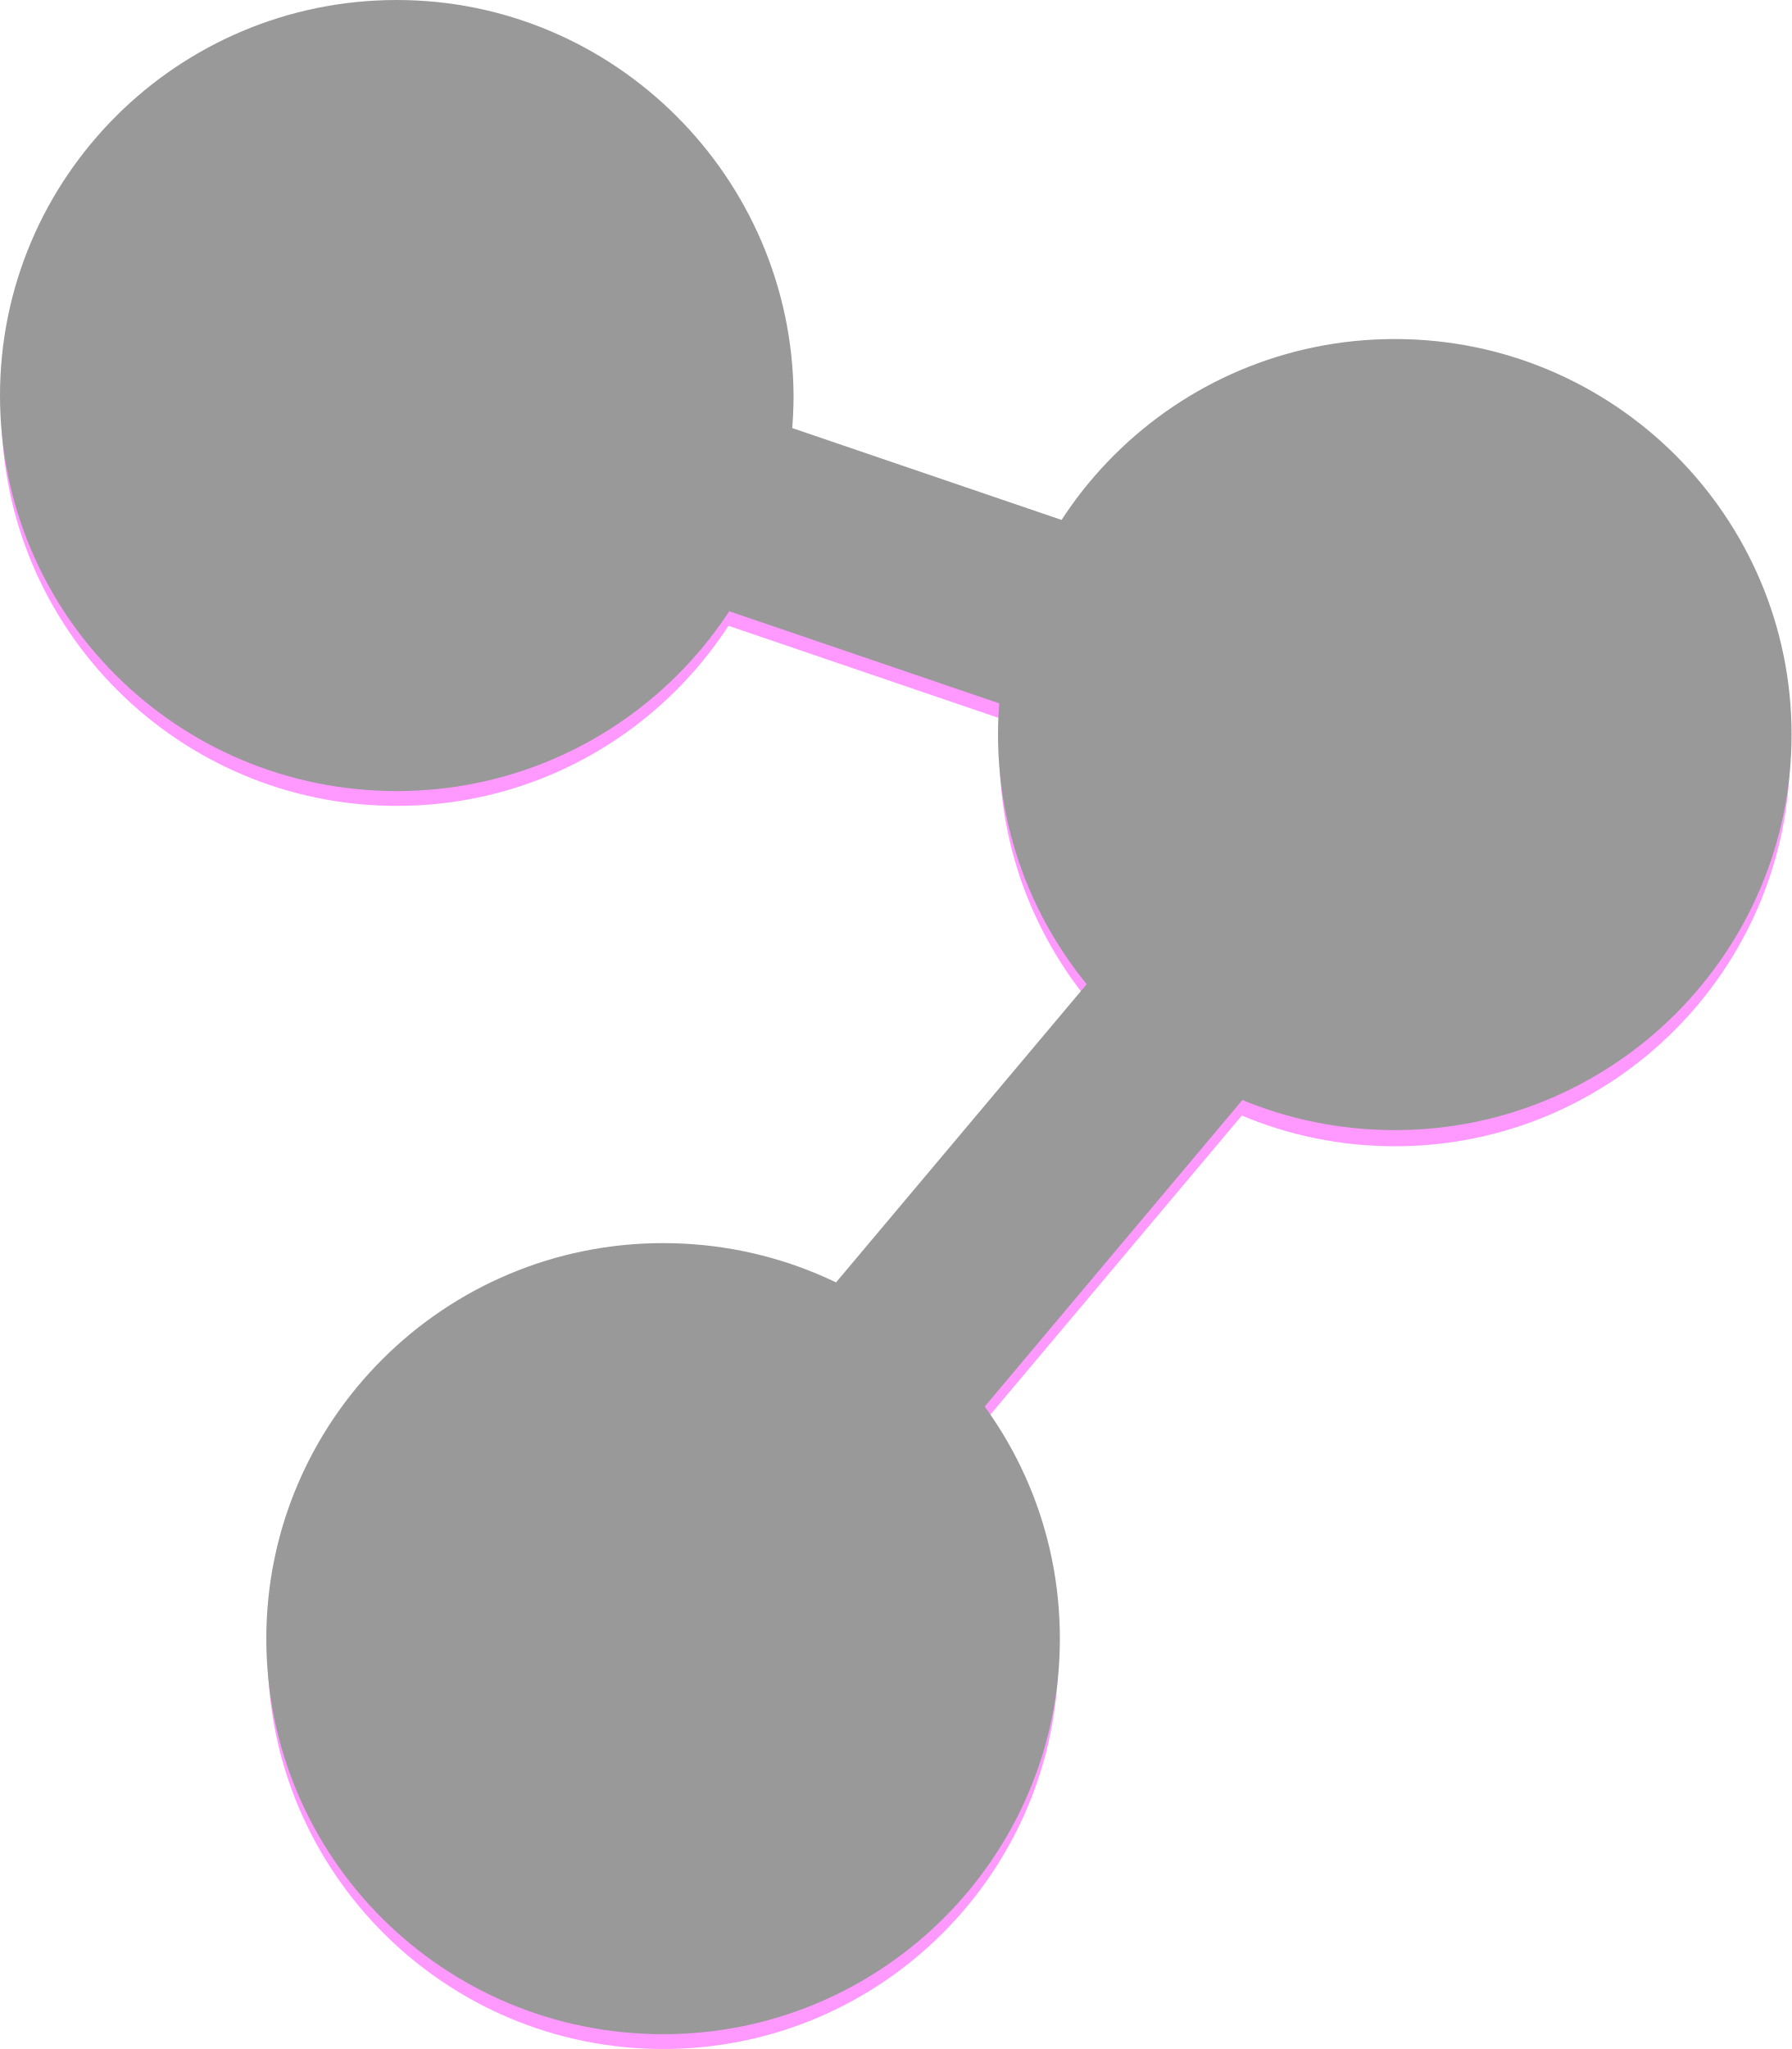
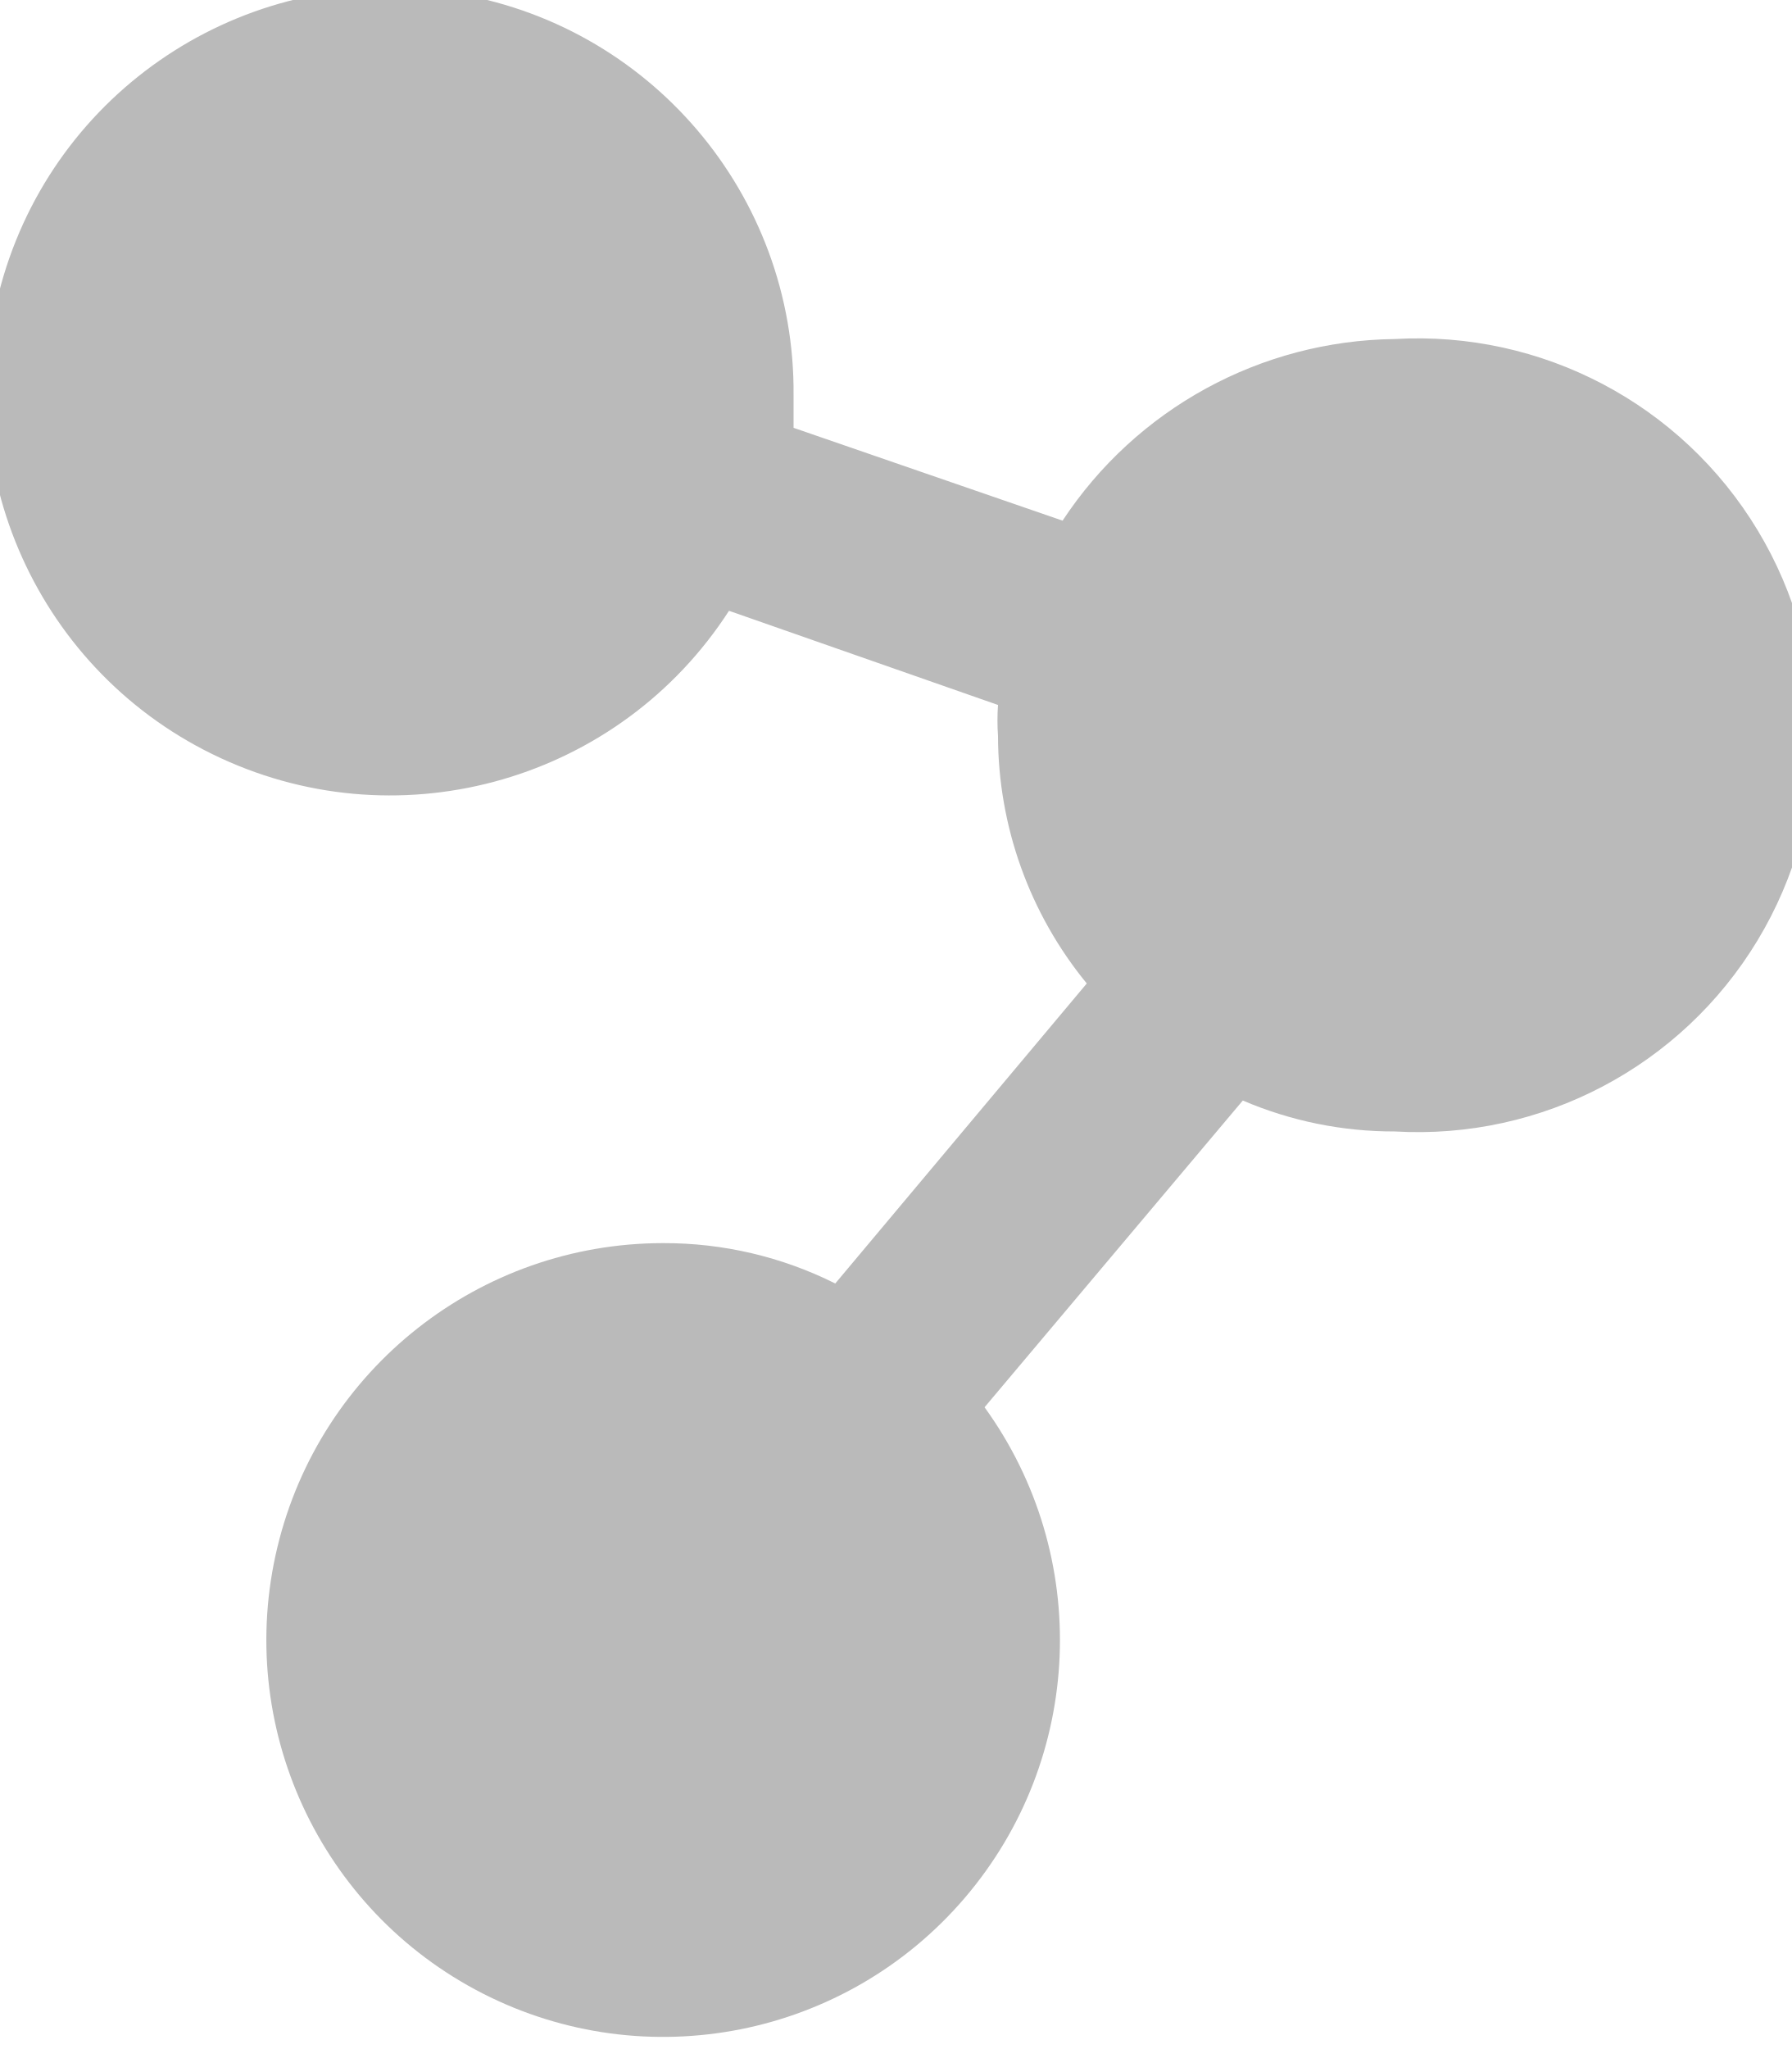
- <svg xmlns="http://www.w3.org/2000/svg" version="1.1" id="Layer_1" x="0px" y="0px" viewBox="0 0 13.32 15.23" style="enable-background:new 0 0 13.32 15.23;" xml:space="preserve">
-   <style type="text/css">
- 	.st0{fill:#FF99FF;stroke:#FF99FF;stroke-width:1.44;stroke-miterlimit:10;}
- 	.st1{fill:#FF99FF;}
- 	.st2{fill:#999999;stroke:#999999;stroke-width:1.44;stroke-miterlimit:10;}
- 	.st3{fill:#999999;}
- </style>
-   <g>
-     <line class="st0" x1="2.95" y1="3.05" x2="10.37" y2="5.58" />
-     <line class="st0" x1="4.93" y1="12.29" x2="10.37" y2="5.82" />
-     <g>
-       <circle class="st1" cx="2.95" cy="3.05" r="2.94" />
-     </g>
-     <g>
-       <circle class="st1" cx="4.93" cy="12.29" r="2.94" />
-     </g>
-     <g>
-       <circle class="st1" cx="10.37" cy="5.58" r="2.94" />
-     </g>
-   </g>
-   <g>
-     <line class="st2" x1="2.95" y1="2.94" x2="10.37" y2="5.47" />
-     <line class="st2" x1="4.93" y1="12.18" x2="10.37" y2="5.71" />
-     <g>
-       <path class="st3" d="M2.95,5.39c-1.35,0-2.45-1.1-2.45-2.44C0.5,1.6,1.6,0.5,2.95,0.5s2.44,1.1,2.44,2.44    C5.39,4.29,4.29,5.39,2.95,5.39z" />
-       <path class="st3" d="M2.95,1c1.07,0,1.95,0.87,1.95,1.94S4.02,4.89,2.95,4.89S1,4.02,1,2.94S1.87,1,2.95,1 M2.95,0    C1.32,0,0,1.32,0,2.94c0,1.63,1.32,2.94,2.95,2.94s2.95-1.32,2.95-2.94C5.89,1.32,4.57,0,2.95,0L2.95,0z" />
-     </g>
-     <g>
-       <path class="st3" d="M4.93,14.62c-1.35,0-2.44-1.1-2.44-2.44c0-1.35,1.1-2.45,2.44-2.45s2.45,1.1,2.45,2.45    C7.38,13.53,6.28,14.62,4.93,14.62z" />
-       <path class="st3" d="M4.93,10.24c1.07,0,1.95,0.87,1.95,1.94s-0.87,1.94-1.95,1.94s-1.95-0.87-1.95-1.94S3.86,10.24,4.93,10.24     M4.93,9.24c-1.63,0-2.95,1.32-2.95,2.94c0,1.63,1.32,2.94,2.95,2.94s2.95-1.32,2.95-2.94C7.88,10.55,6.56,9.24,4.93,9.24    L4.93,9.24z" />
-     </g>
-     <g>
-       <path class="st3" d="M10.37,7.91c-1.35,0-2.44-1.1-2.44-2.44s1.1-2.44,2.44-2.44c1.35,0,2.45,1.1,2.45,2.44S11.72,7.91,10.37,7.91    z" />
-       <path class="st3" d="M10.37,3.52c1.07,0,1.95,0.87,1.95,1.94s-0.87,1.94-1.95,1.94S8.43,6.54,8.43,5.47S9.3,3.52,10.37,3.52     M10.37,2.52c-1.63,0-2.95,1.32-2.95,2.94c0,1.63,1.32,2.94,2.95,2.94c1.63,0,2.95-1.32,2.95-2.94C13.32,3.84,12,2.52,10.37,2.52    L10.37,2.52z" />
-     </g>
-   </g>
+ <svg xmlns="http://www.w3.org/2000/svg" id="Layer_1" data-name="Layer 1" viewBox="0 0 13.32 15.23">
+   <defs>
+     <style>.cls-1{fill:#bababa;}</style>
+   </defs>
+   <path class="cls-1" d="M10.37,2.52A3,3,0,0,0,7.9,3.87l-2-.69c0-.08,0-.16,0-.24a3,3,0,1,0-.48,1.6l2,.7a1.64,1.64,0,0,0,0,.23,2.91,2.91,0,0,0,.66,1.84L6.21,9.54a2.84,2.84,0,0,0-1.28-.3,2.95,2.95,0,1,0,2.39,1.22L9.24,8.18a2.85,2.85,0,0,0,1.13.23,2.95,2.95,0,1,0,0-5.89Z" />
</svg>
